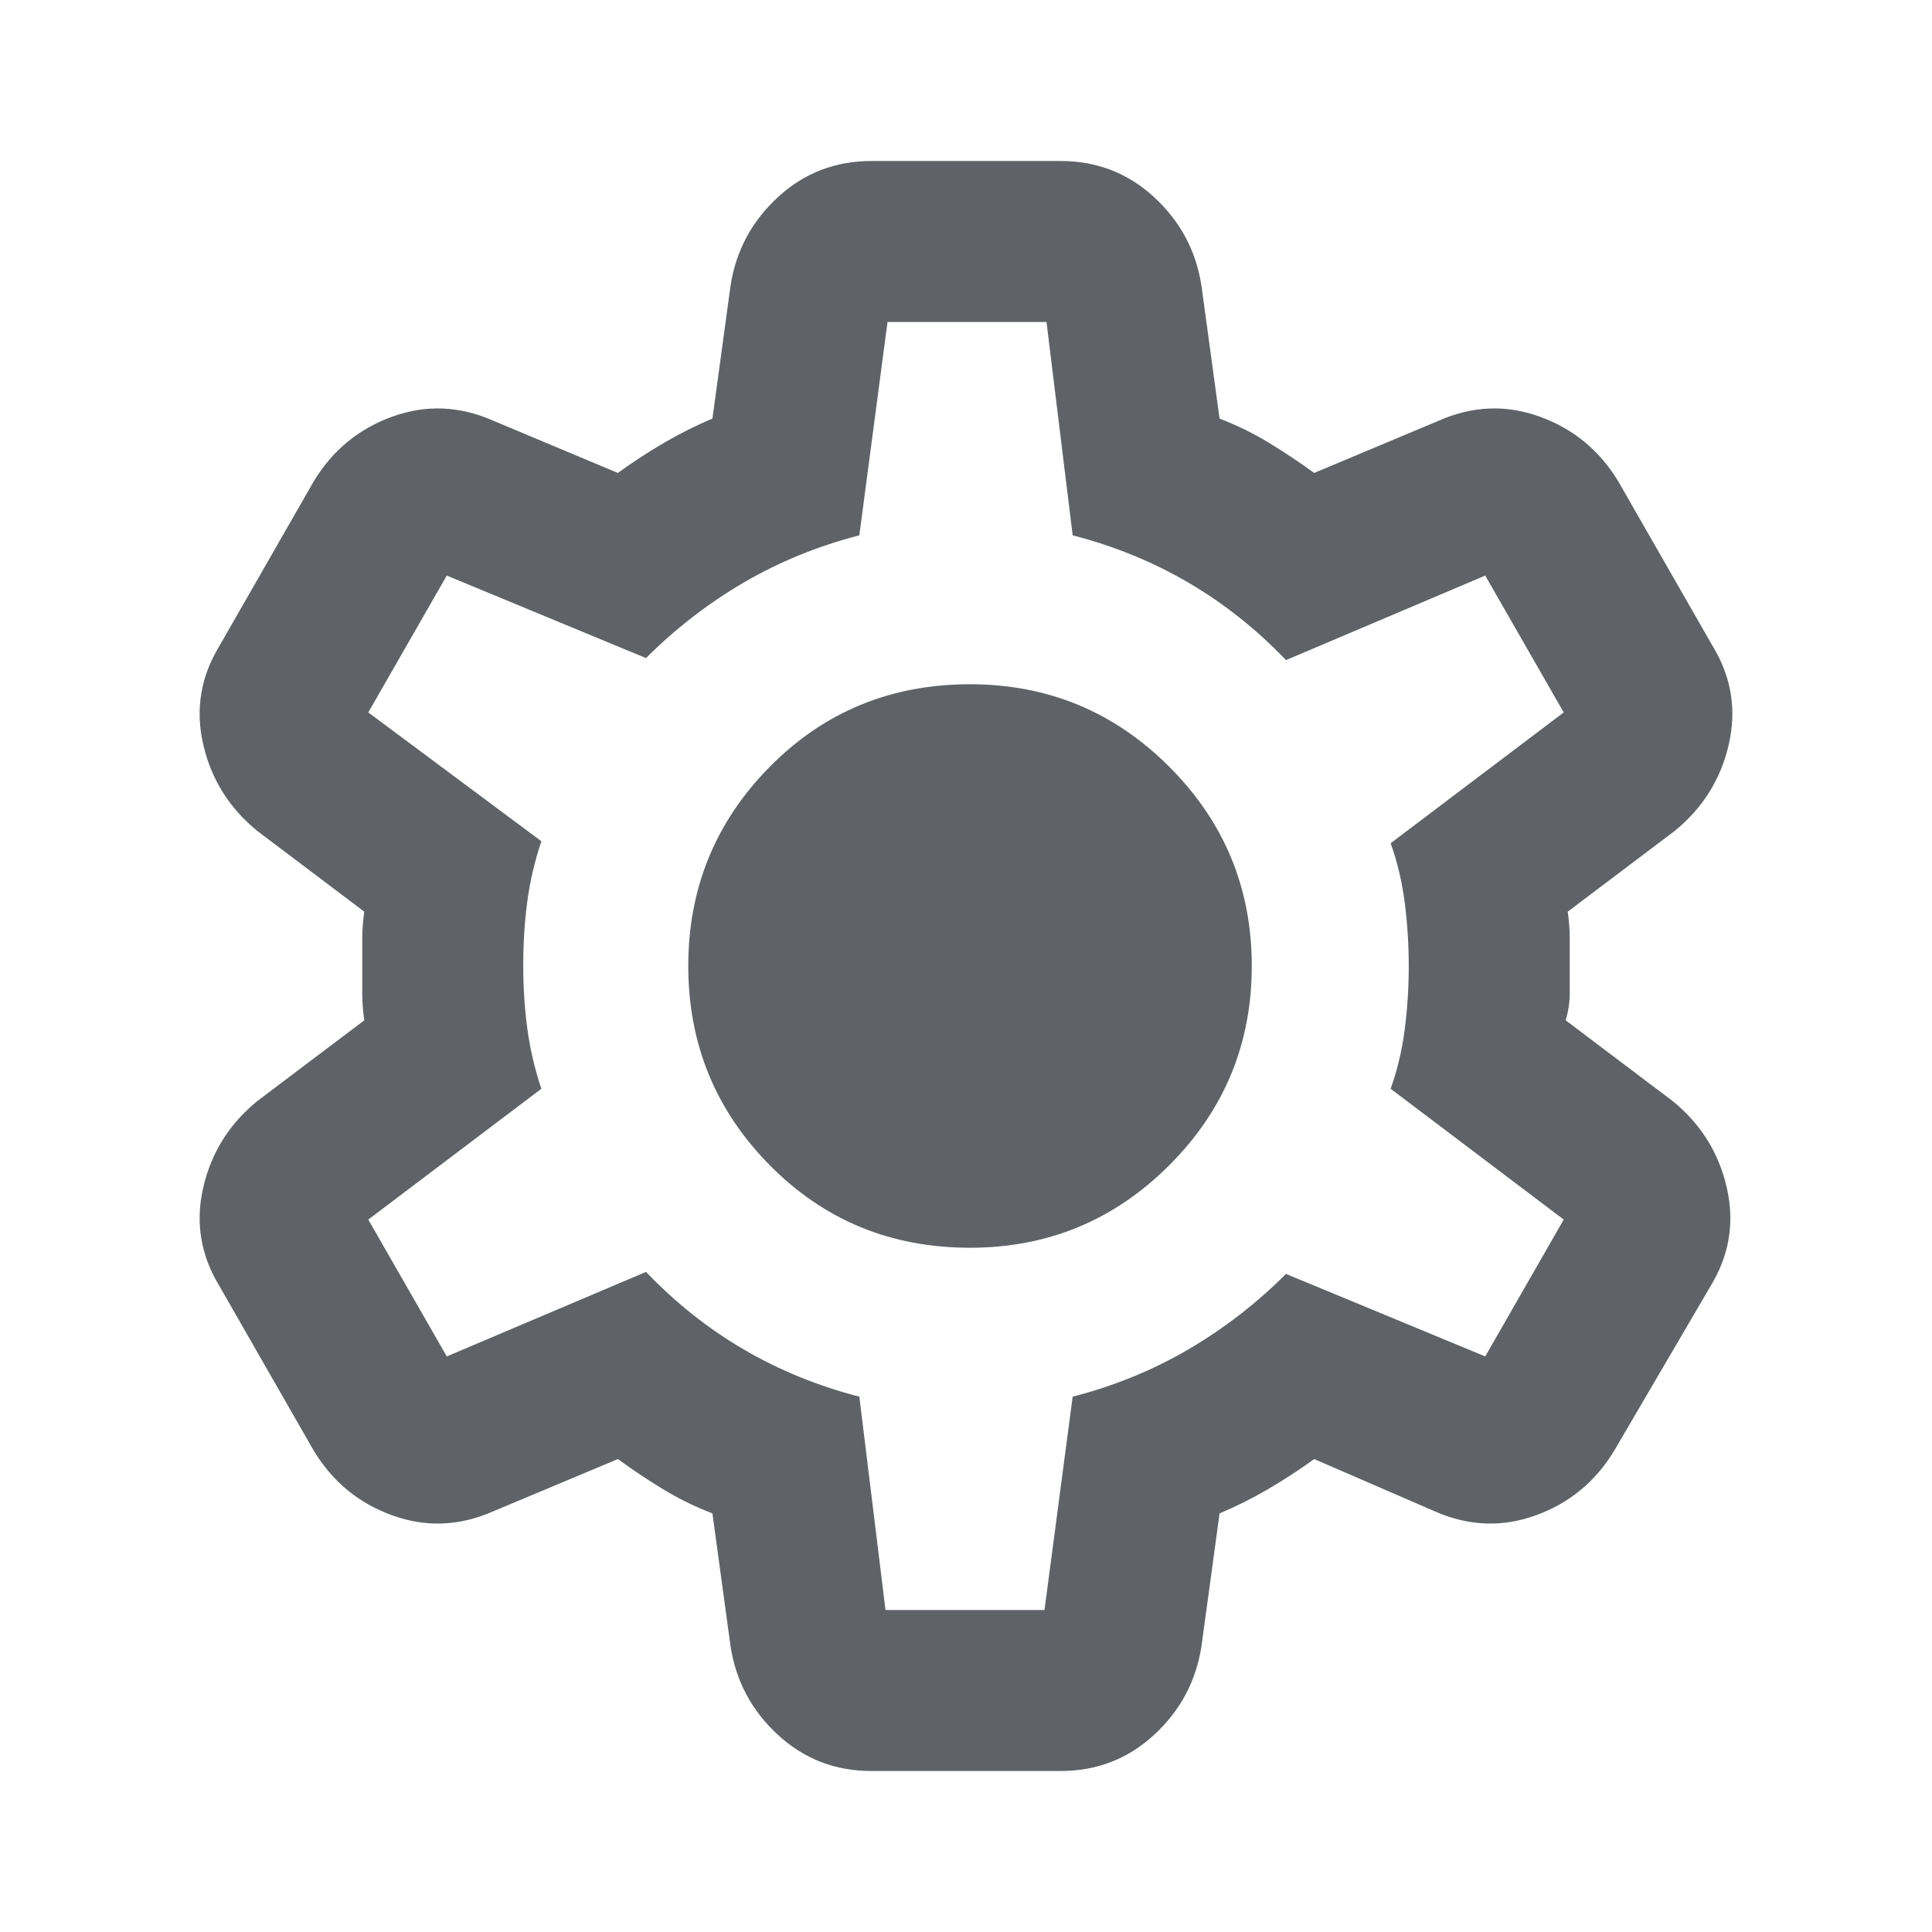
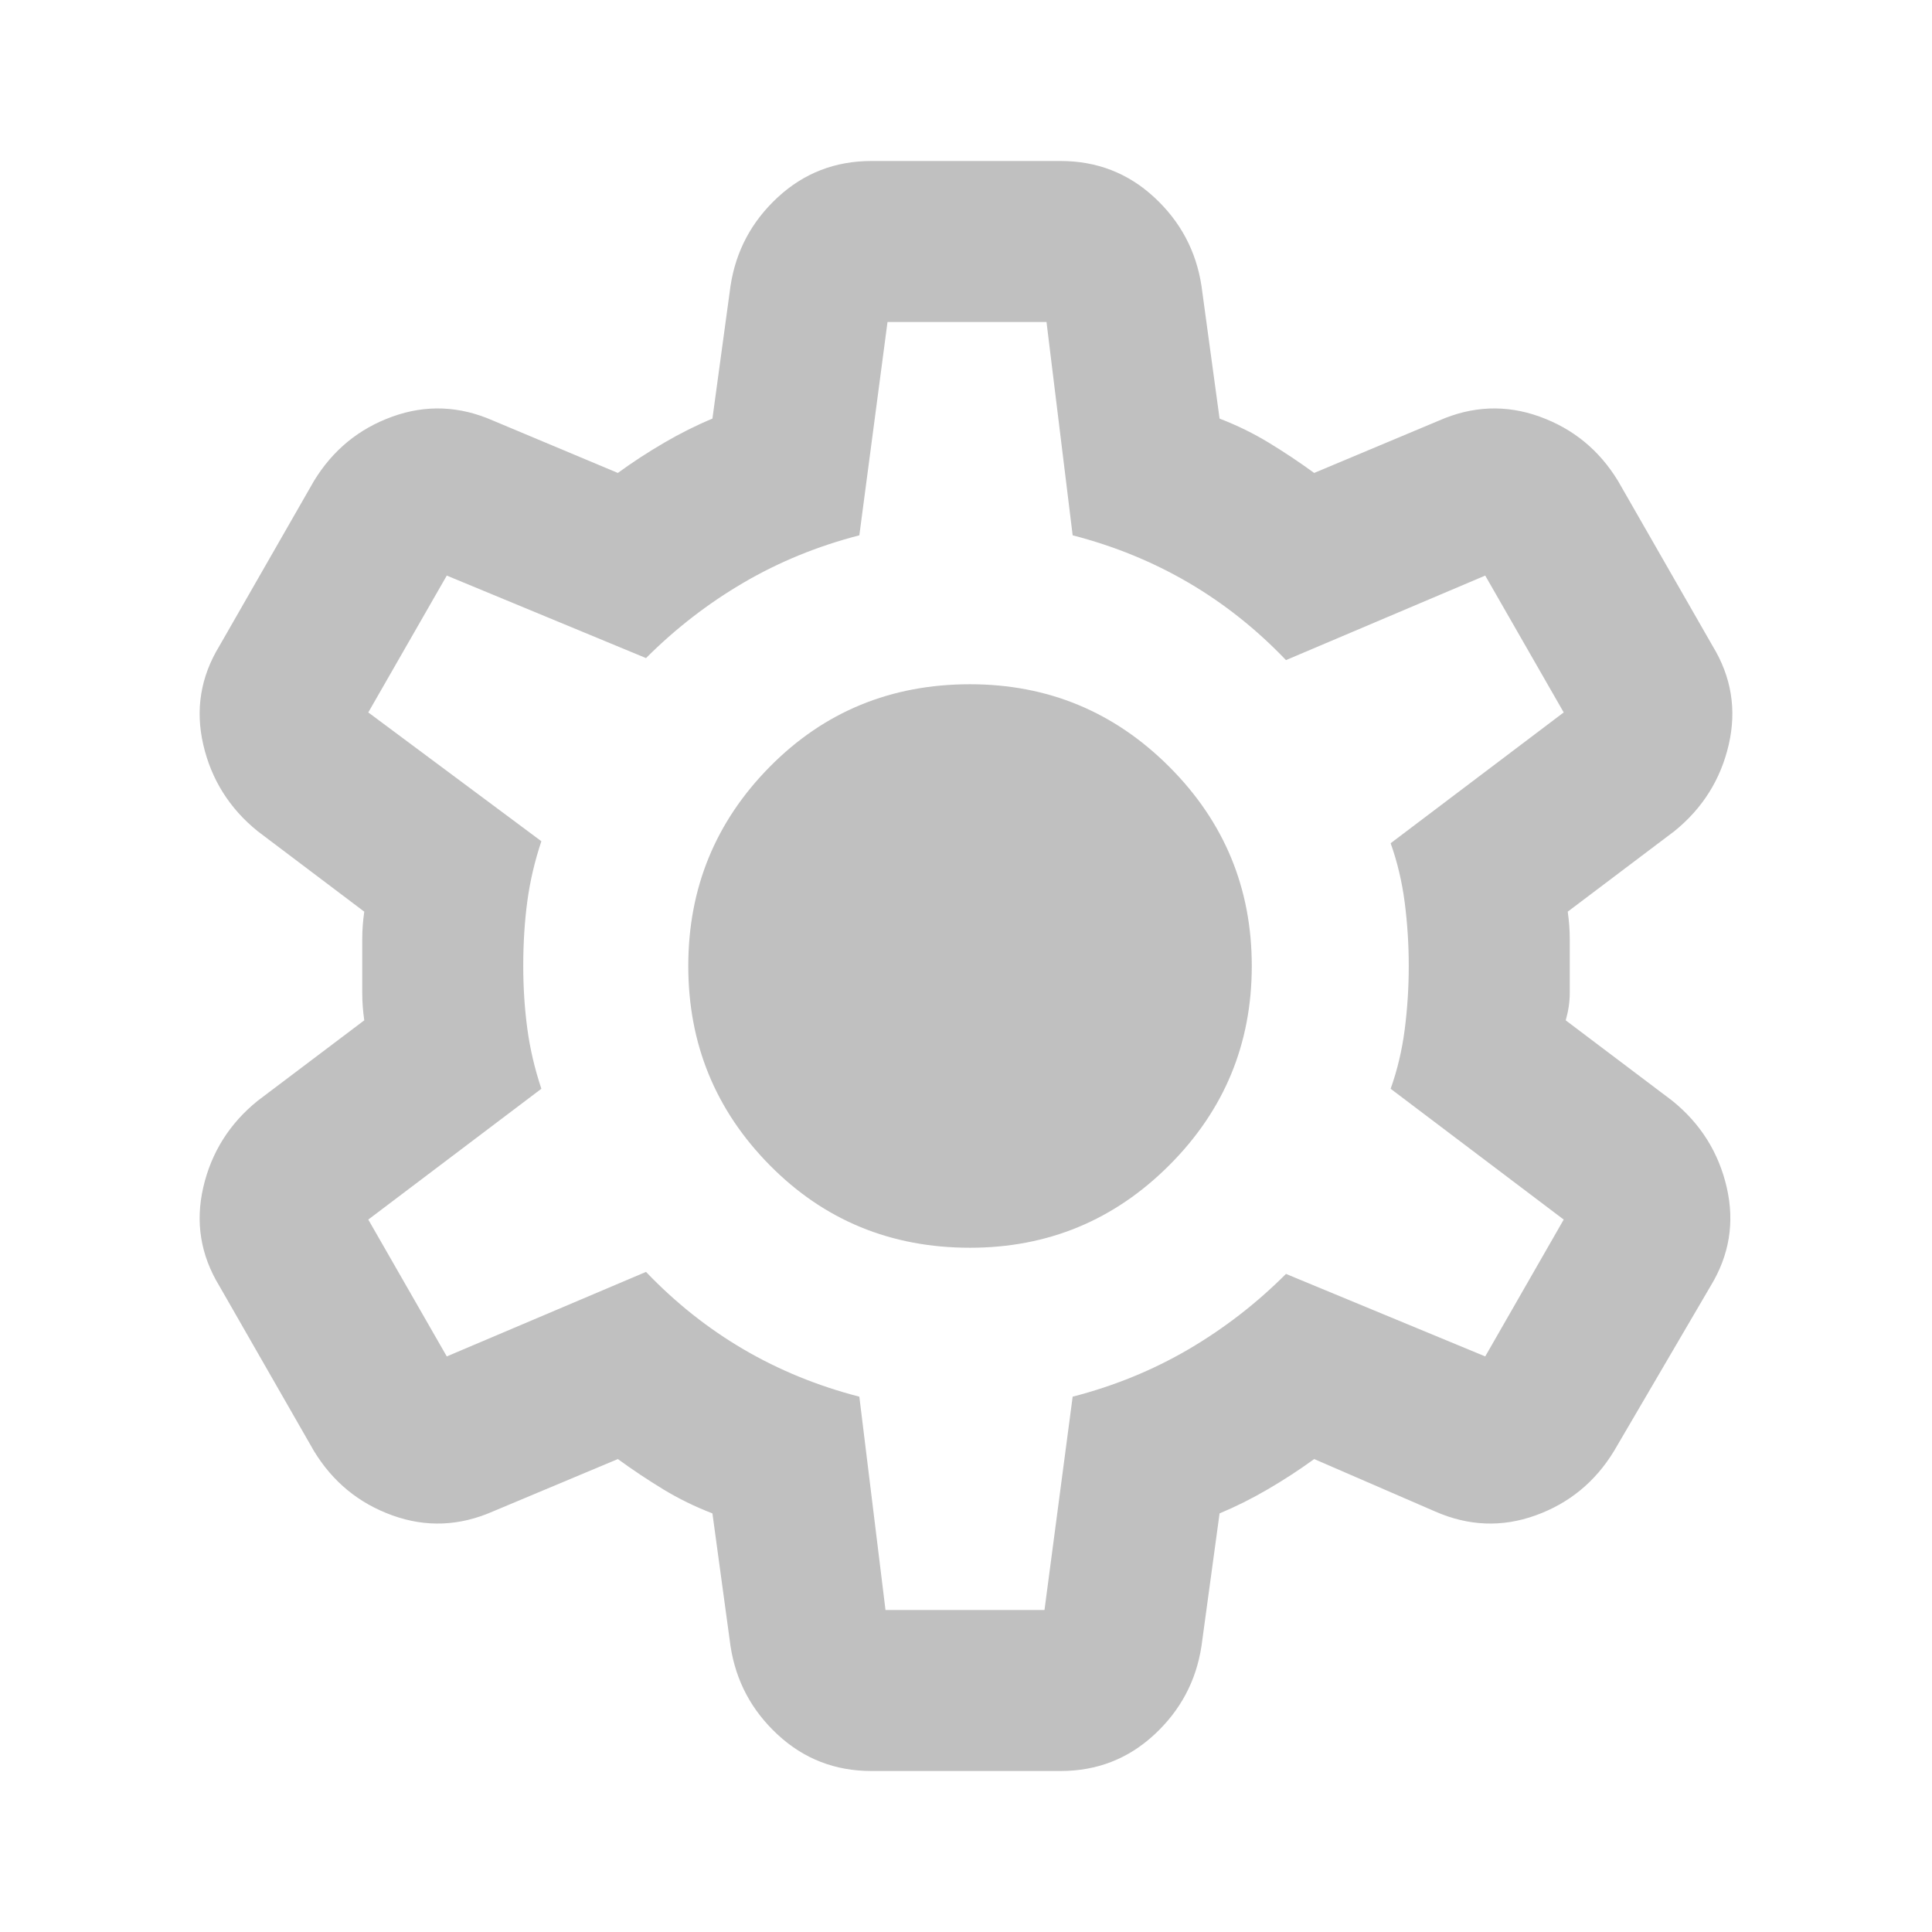
<svg xmlns="http://www.w3.org/2000/svg" height="24" viewBox="0 -960 960 960" width="24">
-   <path fill="#5f6368" d="M433-80q-27 0-46.5-18T363-142l-9-66q-13-5-24.5-12T307-235l-62 26q-25 11-50 2t-39-32l-47-82q-14-23-8-49t27-43l53-40q-1-7-1-13.5v-27q0-6.5 1-13.5l-53-40q-21-17-27-43t8-49l47-82q14-23 39-32t50 2l62 26q11-8 23-15t24-12l9-66q4-26 23.5-44t46.5-18h94q27 0 46.5 18t23.5 44l9 66q13 5 24.5 12t22.5 15l62-26q25-11 50-2t39 32l47 82q14 23 8 49t-27 43l-53 40q1 7 1 13.5v27q0 6.5-2 13.5l53 40q21 17 27 43t-8 49l-48 82q-14 23-39 32t-50-2l-60-26q-11 8-23 15t-24 12l-9 66q-4 26-23.5 44T527-80h-94Zm7-80h79l14-106q31-8 57.5-23.5T639-327l99 41 39-68-86-65q5-14 7-29.5t2-31.5q0-16-2-31.5t-7-29.5l86-65-39-68-99 42q-22-23-48.5-38.5T533-694l-13-106h-79l-14 106q-31 8-57.5 23.5T321-633l-99-41-39 68 86 64q-5 15-7 30t-2 32q0 16 2 31t7 30l-86 65 39 68 99-42q22 23 48.5 38.5T427-266l13 106Zm42-180q58 0 99-41t41-99q0-58-41-99t-99-41q-59 0-99.5 41T342-480q0 58 40.5 99t99.5 41Zm-2-140Z" />
+   <path fill="#c0c0c0" d="M433-80q-27 0-46.5-18T363-142l-9-66q-13-5-24.5-12T307-235l-62 26q-25 11-50 2t-39-32l-47-82q-14-23-8-49t27-43l53-40q-1-7-1-13.5v-27q0-6.5 1-13.5l-53-40q-21-17-27-43t8-49l47-82q14-23 39-32t50 2l62 26q11-8 23-15t24-12l9-66q4-26 23.5-44t46.5-18h94q27 0 46.5 18t23.5 44l9 66q13 5 24.5 12t22.5 15l62-26q25-11 50-2t39 32l47 82q14 23 8 49t-27 43l-53 40q1 7 1 13.5v27q0 6.5-2 13.5l53 40q21 17 27 43t-8 49l-48 82q-14 23-39 32t-50-2l-60-26q-11 8-23 15t-24 12l-9 66q-4 26-23.5 44T527-80h-94Zm7-80h79l14-106q31-8 57.5-23.5T639-327l99 41 39-68-86-65q5-14 7-29.5t2-31.5q0-16-2-31.5t-7-29.5l86-65-39-68-99 42q-22-23-48.5-38.5T533-694l-13-106h-79l-14 106q-31 8-57.5 23.5T321-633l-99-41-39 68 86 64q-5 15-7 30t-2 32q0 16 2 31t7 30l-86 65 39 68 99-42q22 23 48.5 38.5T427-266l13 106Zm42-180q58 0 99-41t41-99q0-58-41-99t-99-41q-59 0-99.5 41T342-480q0 58 40.5 99t99.5 41Zm-2-140Z" />
</svg>
